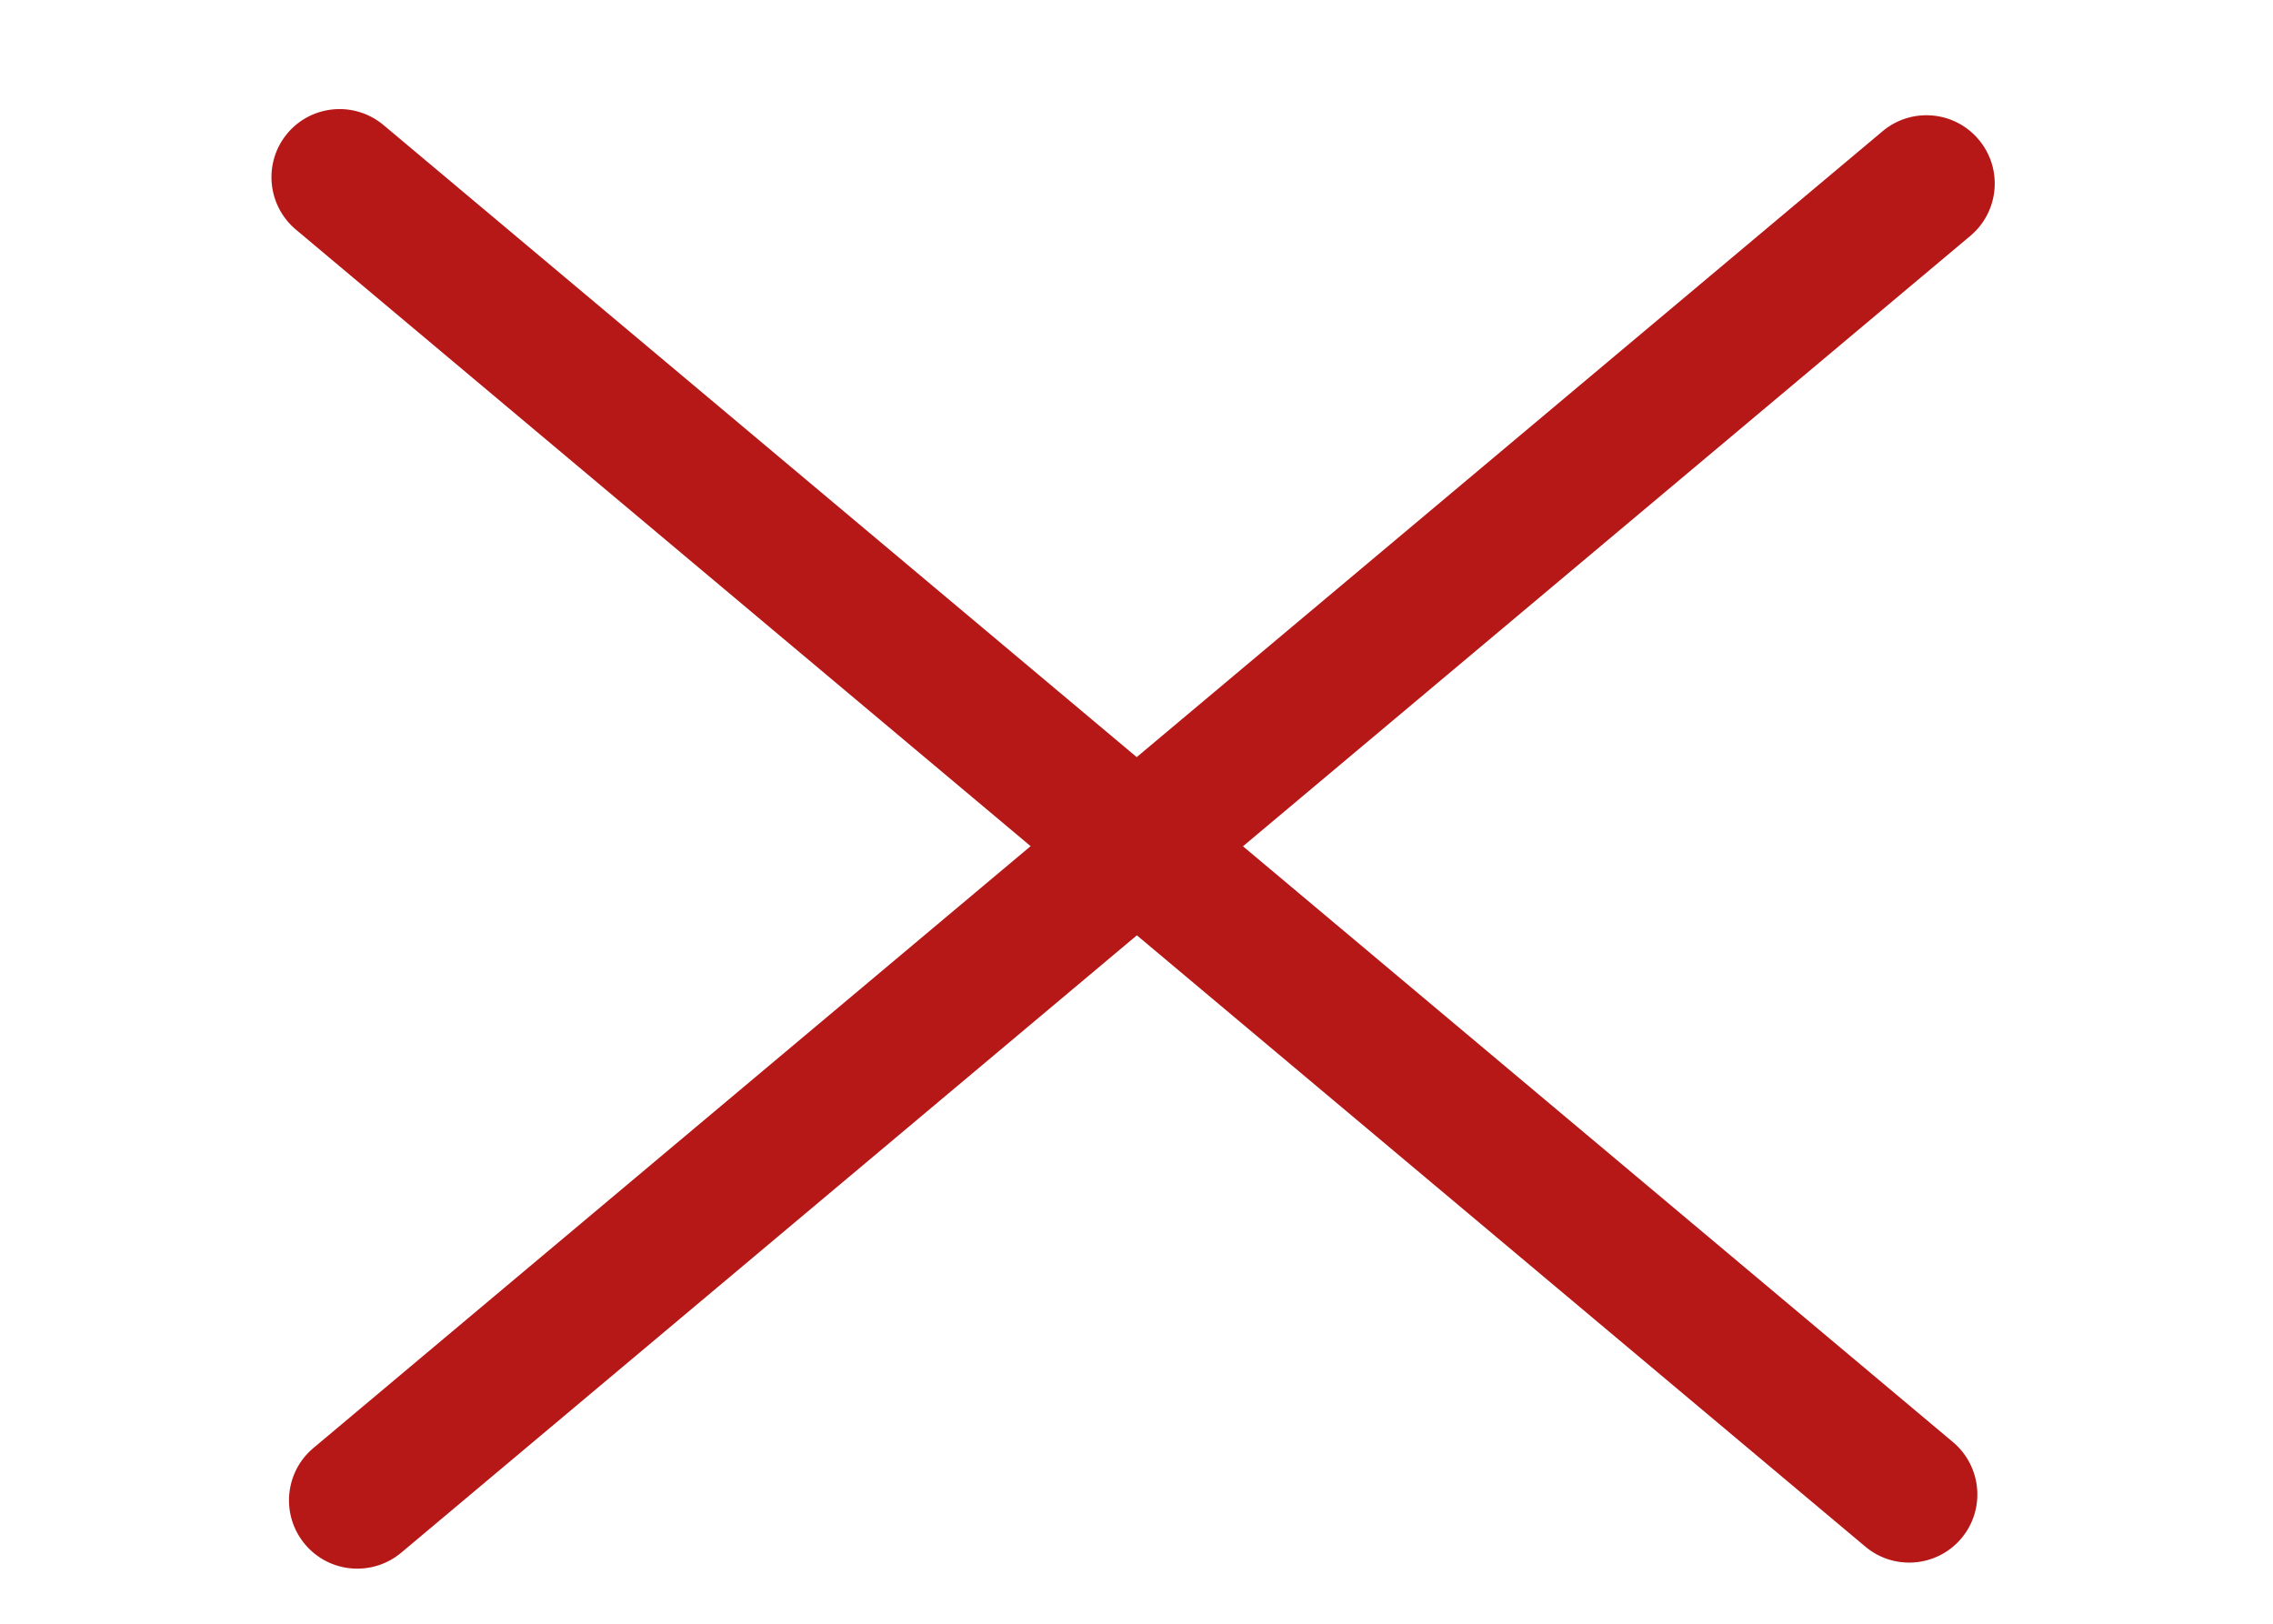
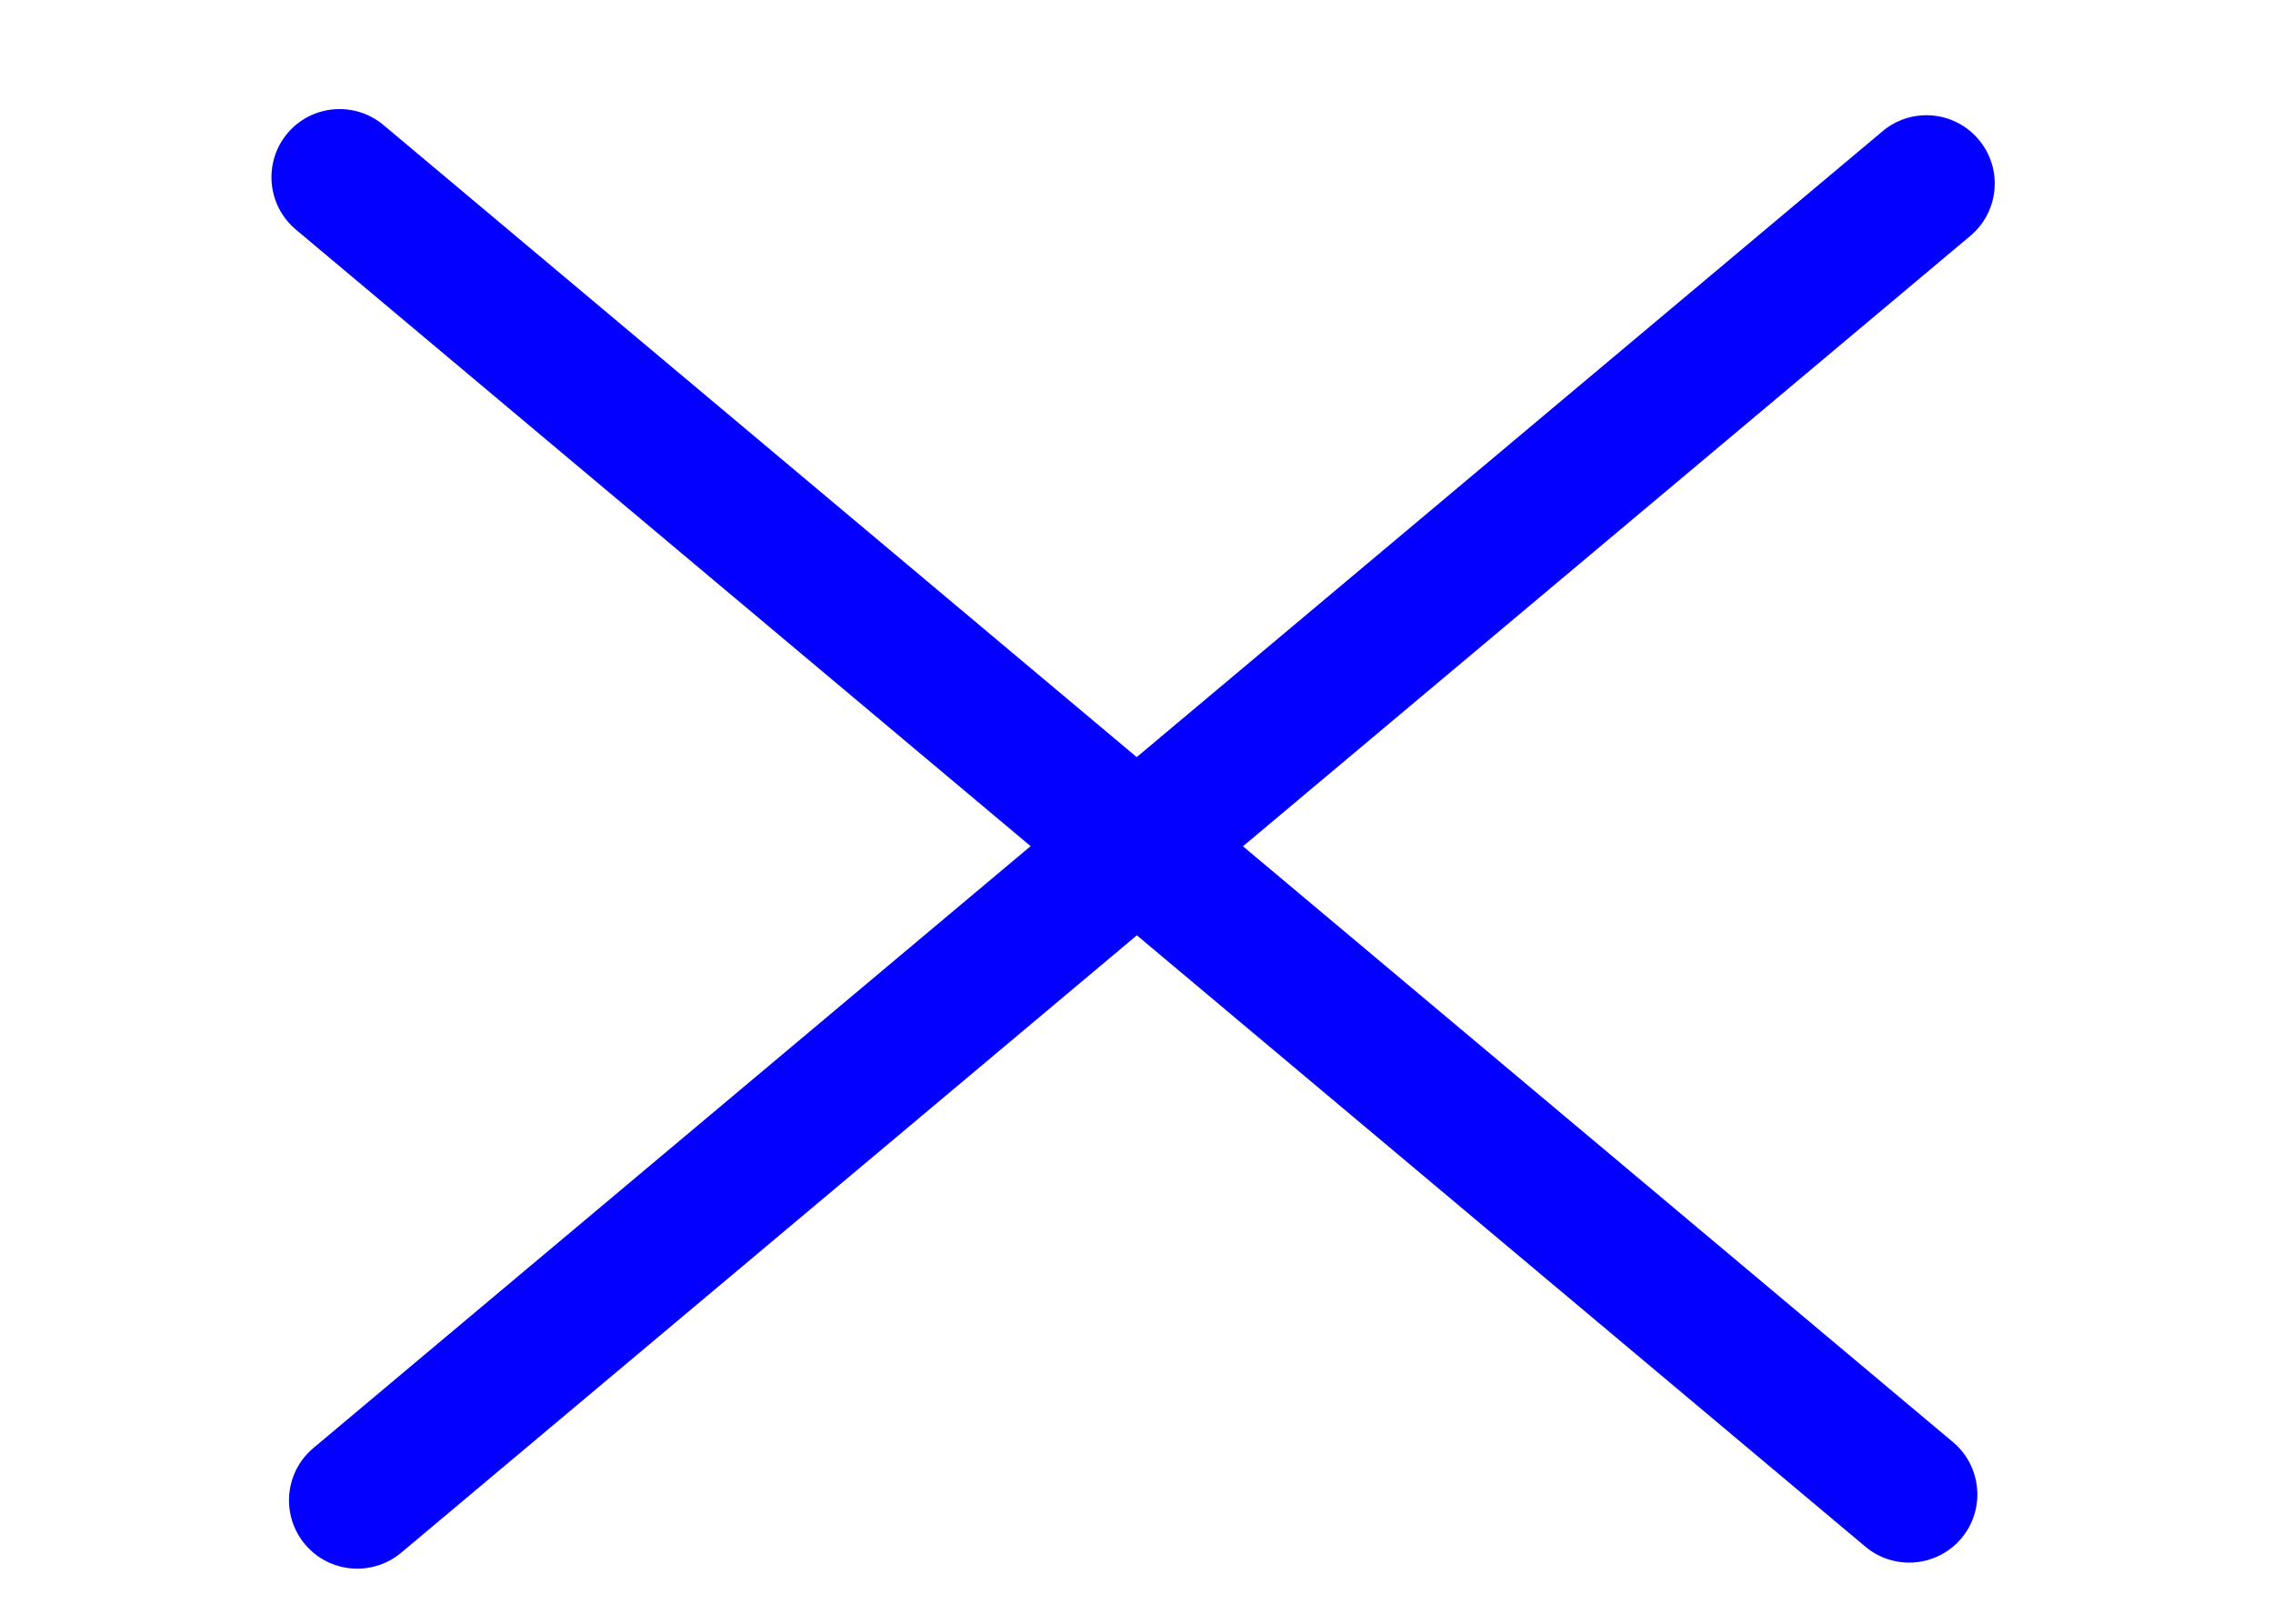
<svg xmlns="http://www.w3.org/2000/svg" width="28" height="20" viewBox="0 0 28 20" fill="none">
-   <path d="M23.191 1.616L3.86 17.836C3.505 18.134 3.458 18.665 3.757 19.021C4.055 19.377 4.586 19.423 4.942 19.125L24.272 2.905C24.628 2.606 24.674 2.075 24.375 1.72C24.077 1.364 23.546 1.318 23.191 1.616Z" fill="rgb(182, 23, 23)" />
-   <path d="M3.645 2.828L22.978 19.05C23.334 19.349 23.864 19.302 24.162 18.947C24.46 18.592 24.413 18.062 24.058 17.763L4.725 1.541C4.369 1.242 3.838 1.288 3.54 1.643C3.242 1.999 3.289 2.529 3.645 2.828Z" fill="rgb(182, 23, 23)" />
+   <path d="M23.191 1.616L3.86 17.836C3.505 18.134 3.458 18.665 3.757 19.021C4.055 19.377 4.586 19.423 4.942 19.125L24.272 2.905C24.628 2.606 24.674 2.075 24.375 1.72C24.077 1.364 23.546 1.318 23.191 1.616Z" fill="rgb(4, 0, 255)" />
+   <path d="M3.645 2.828L22.978 19.05C23.334 19.349 23.864 19.302 24.162 18.947C24.46 18.592 24.413 18.062 24.058 17.763L4.725 1.541C4.369 1.242 3.838 1.288 3.54 1.643C3.242 1.999 3.289 2.529 3.645 2.828Z" fill="rgb(4, 0, 255)" />
</svg>
